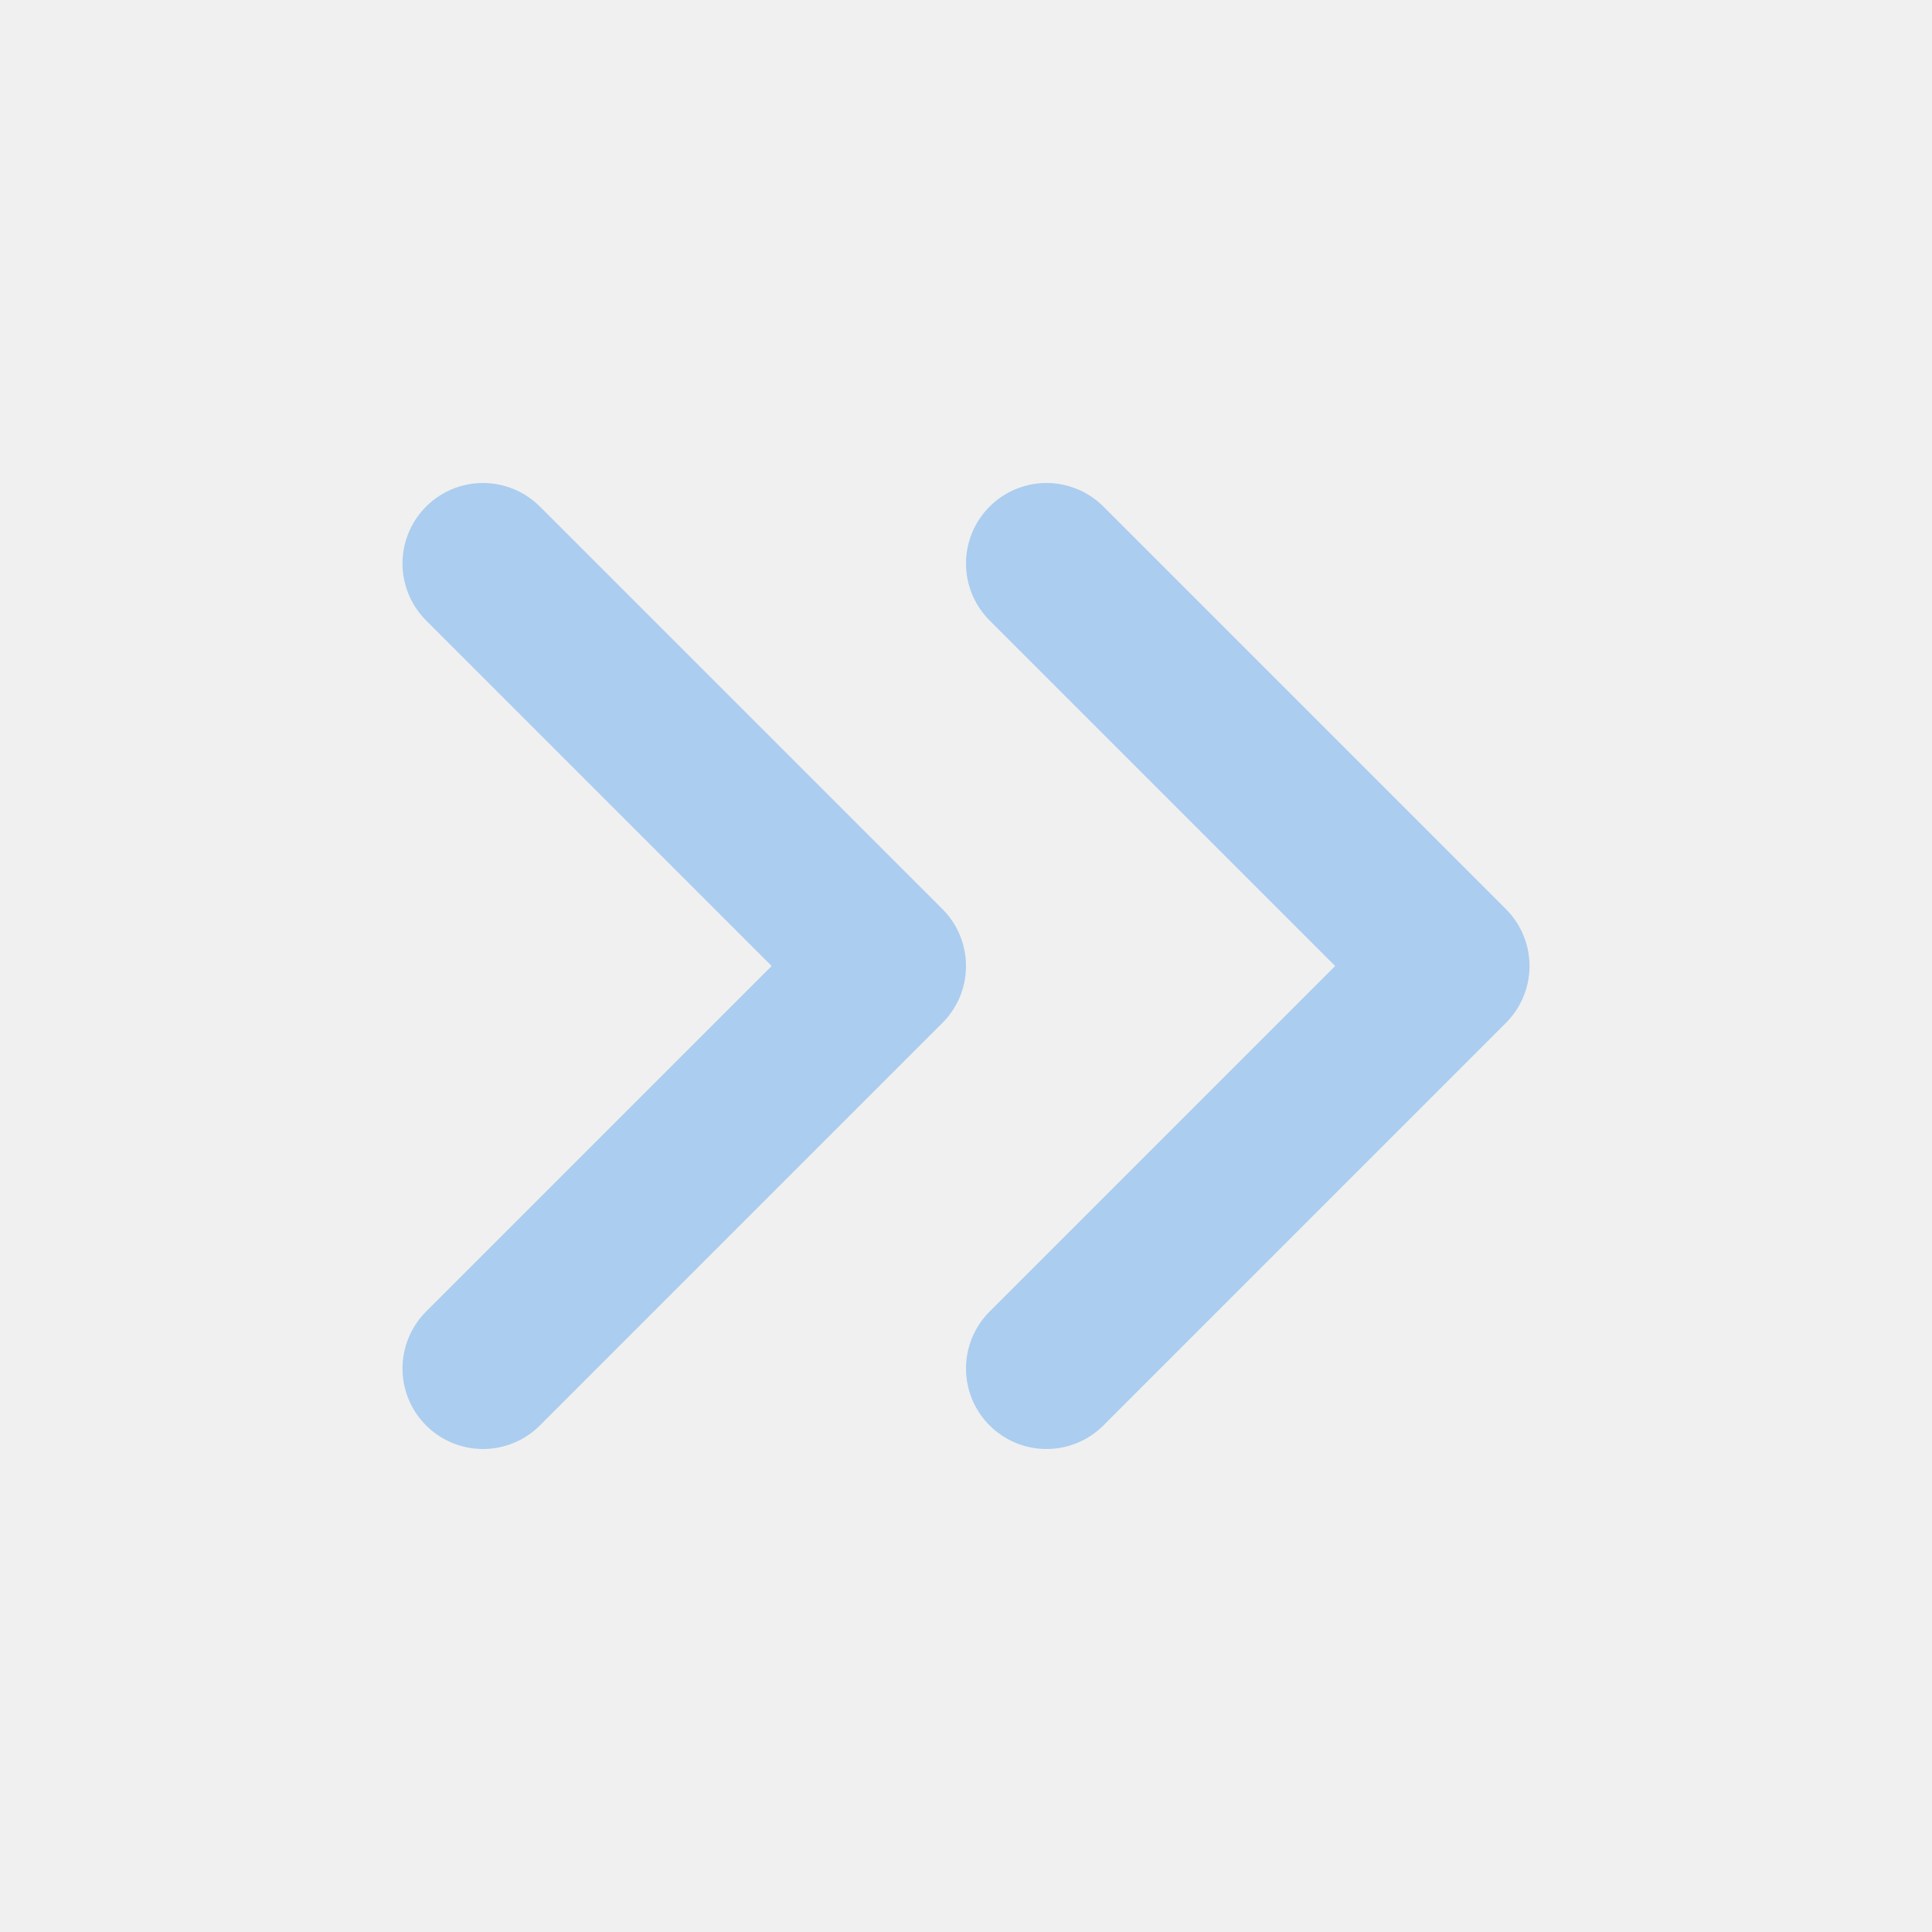
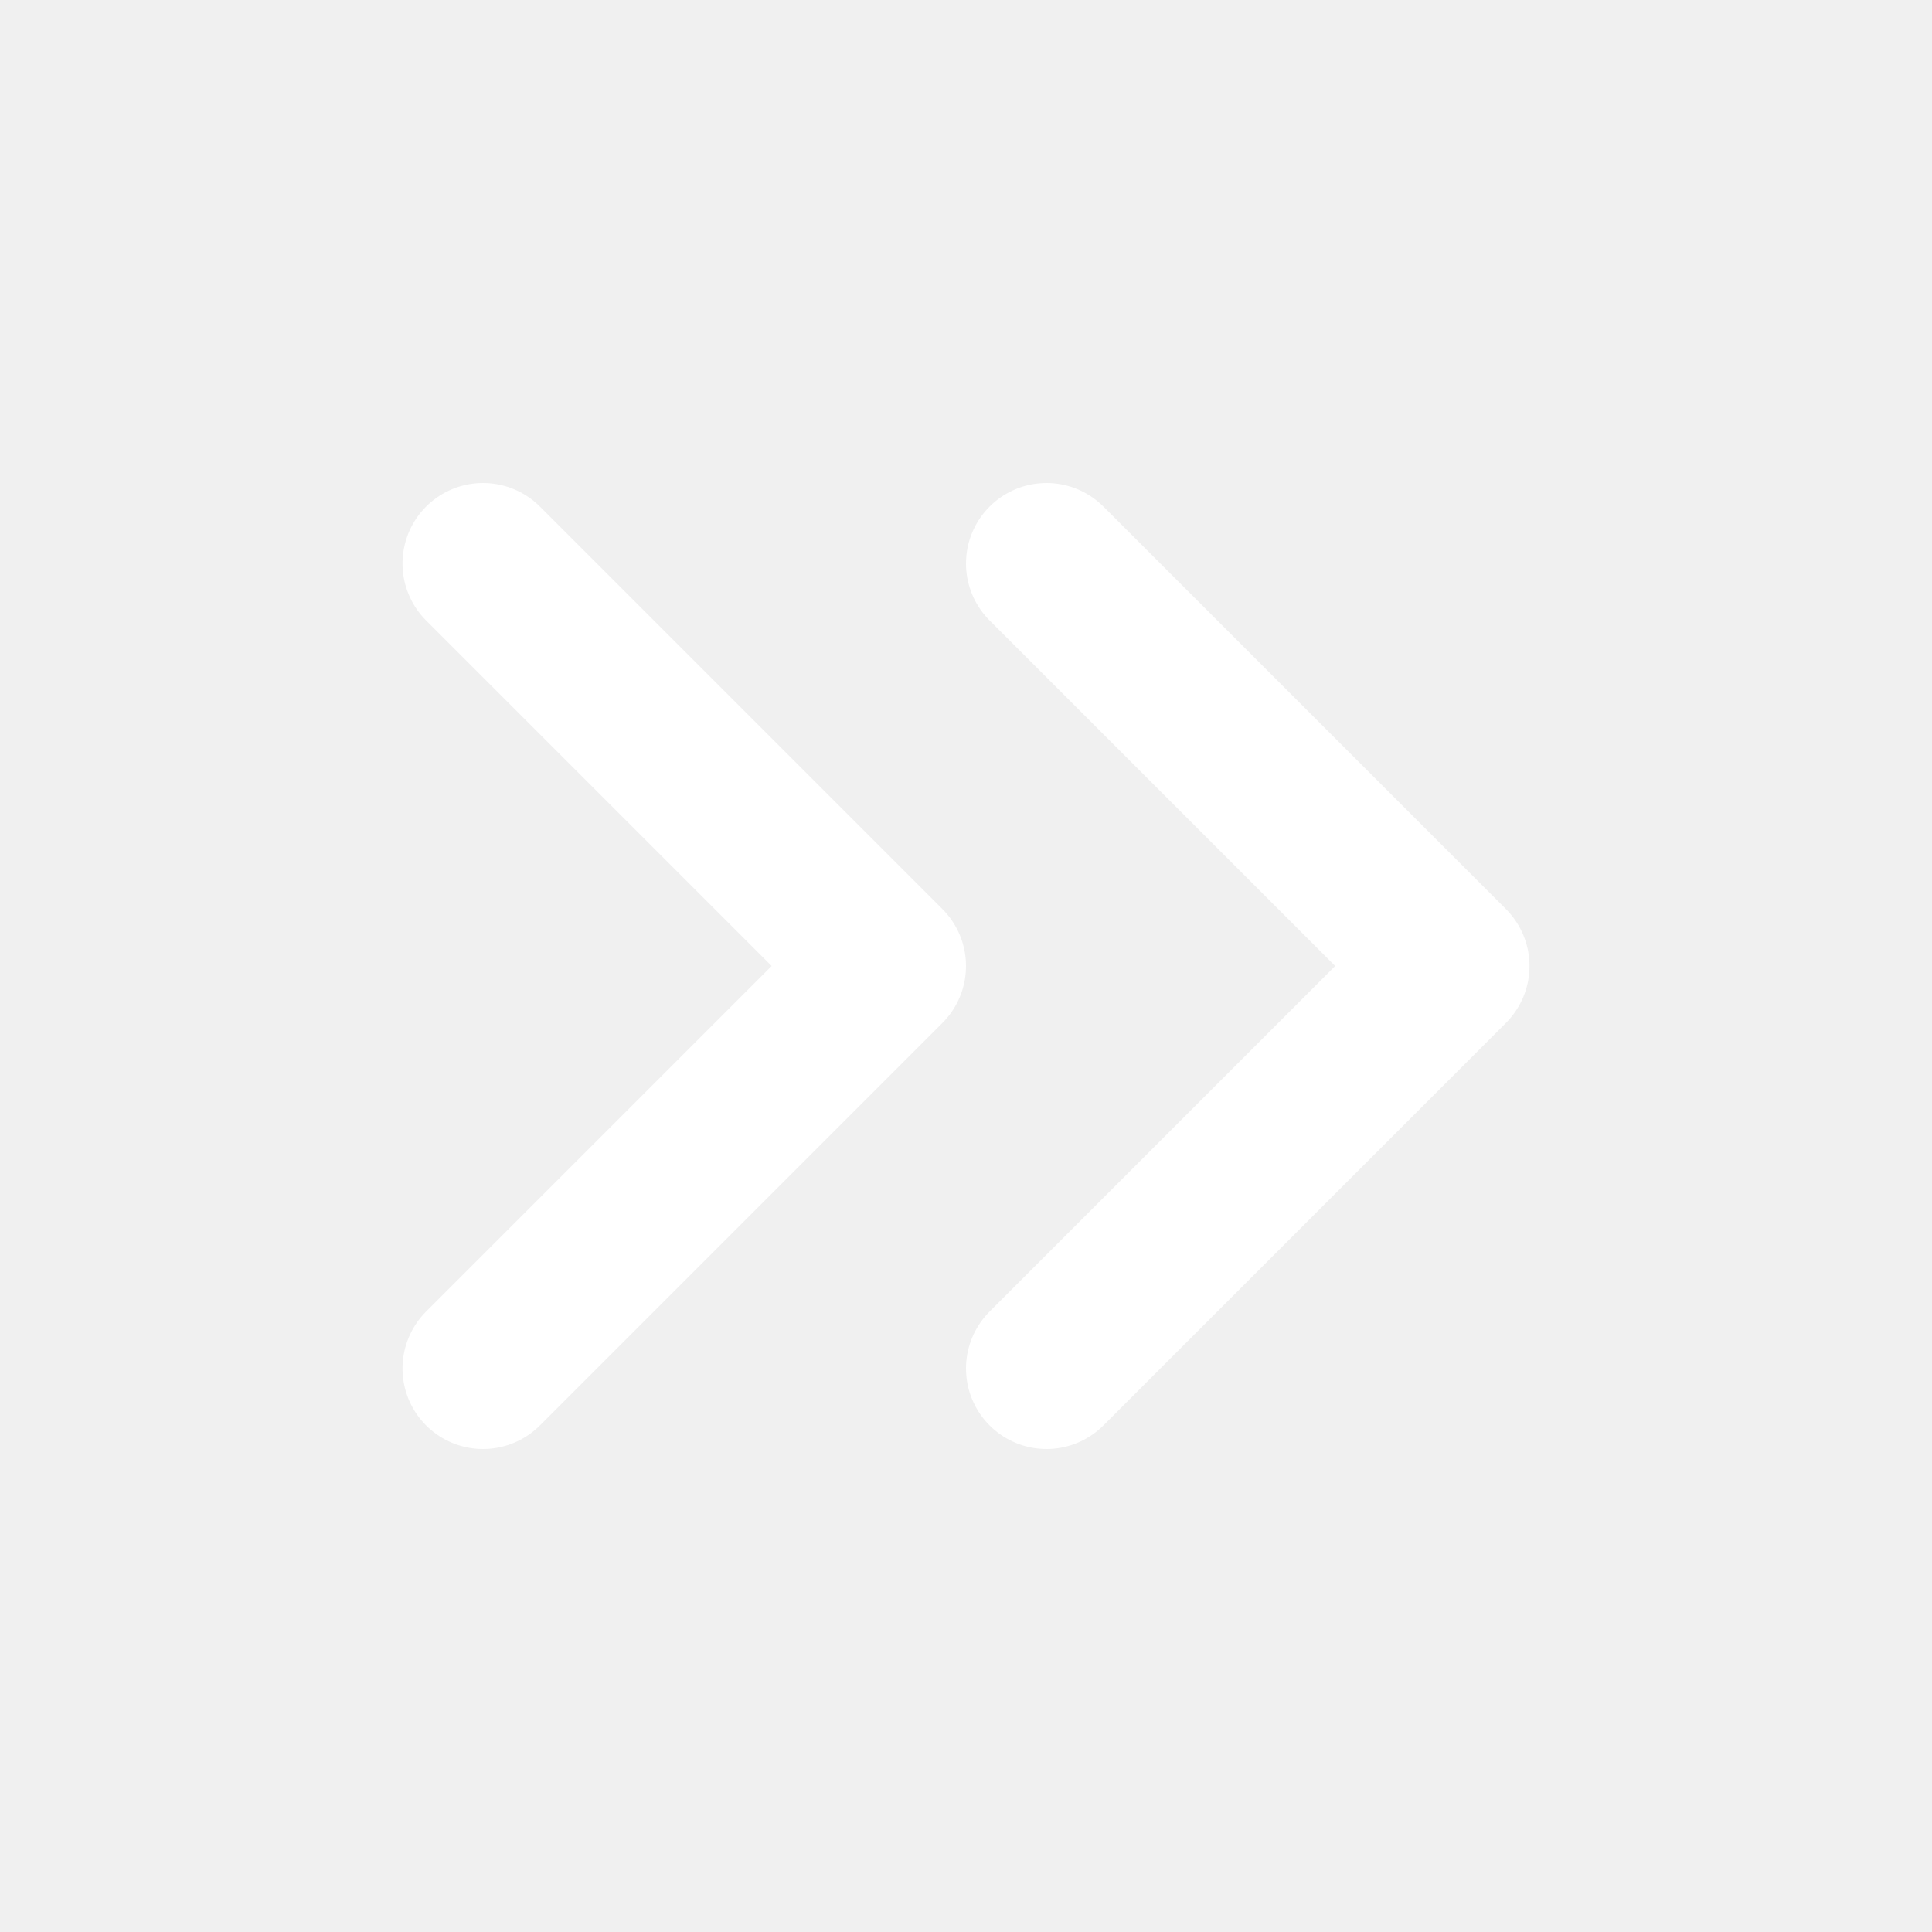
- <svg xmlns="http://www.w3.org/2000/svg" width="24" height="24" viewBox="0 0 24 24" fill="none" stroke="#ABCDEF" stroke-width="2" stroke-linecap="round" stroke-linejoin="round" class="feather feather-chevrons-right">
+ <svg xmlns="http://www.w3.org/2000/svg" width="24" height="24" viewBox="0 0 24 24" fill="none" stroke="#ffffff" stroke-width="2" stroke-linecap="round" stroke-linejoin="round" class="feather feather-chevrons-right">
  <polyline points="13 17 18 12 13 7" />
  <polyline points="6 17 11 12 6 7" />
</svg>
